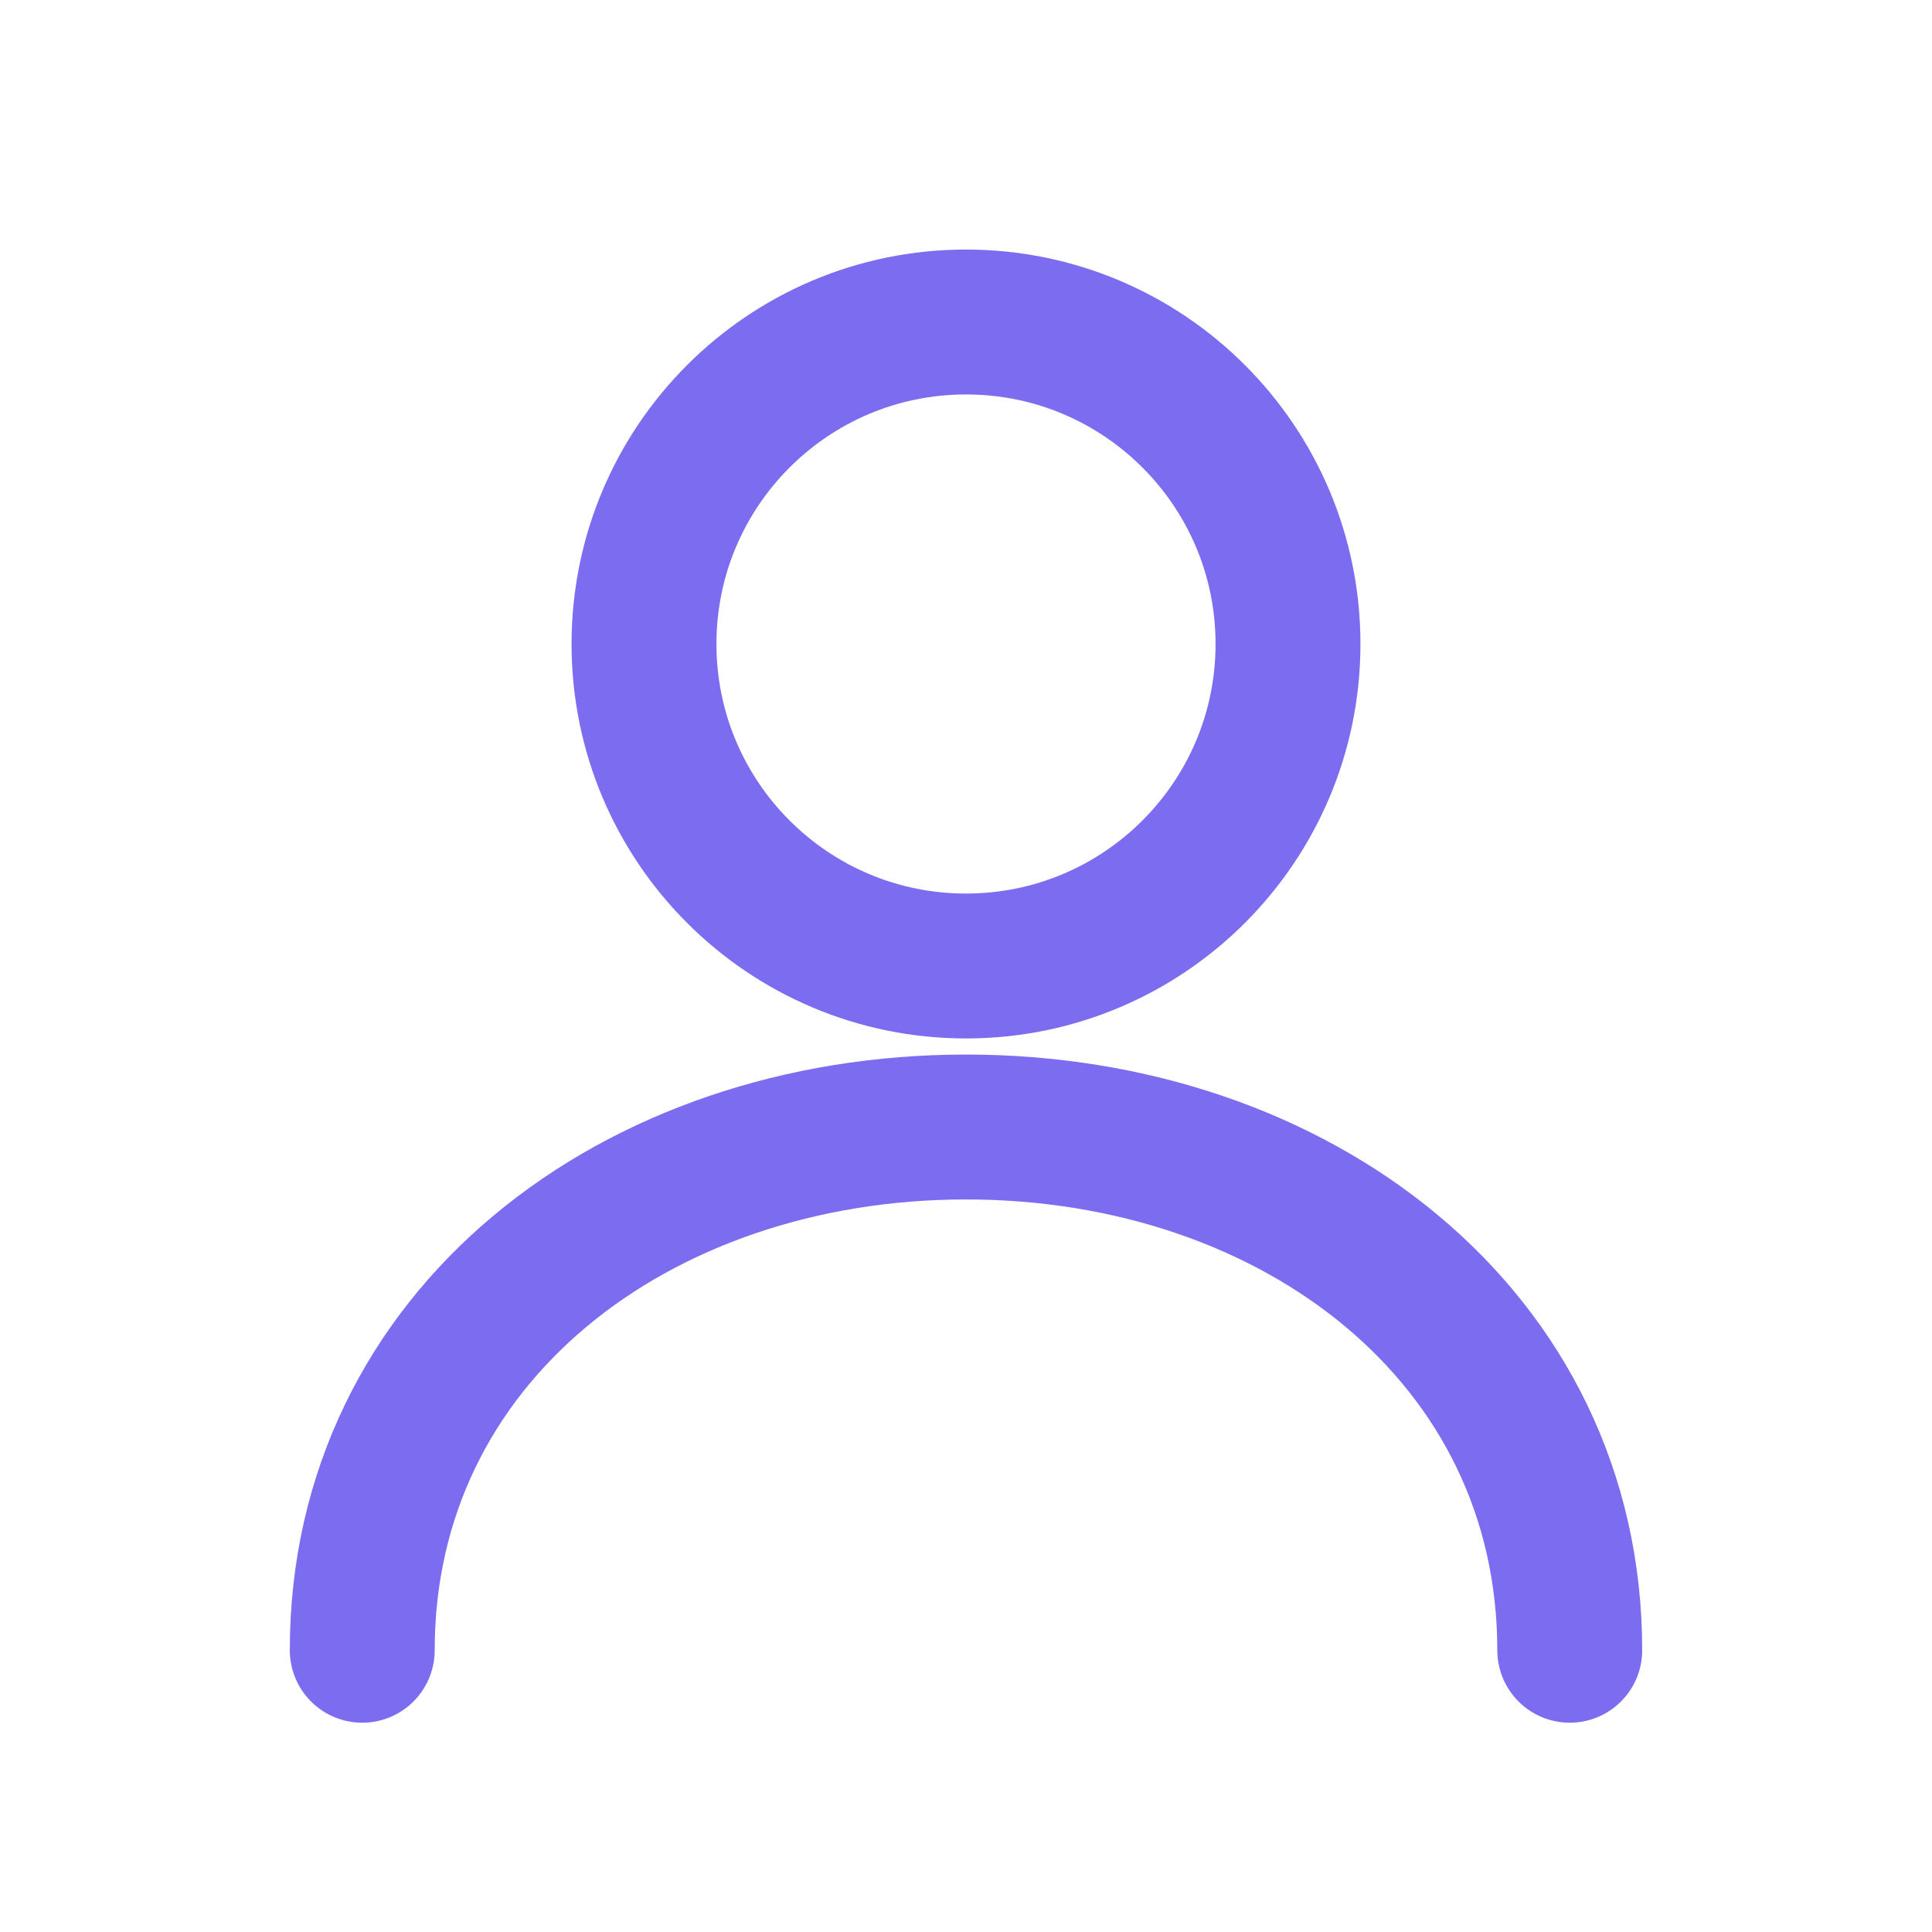
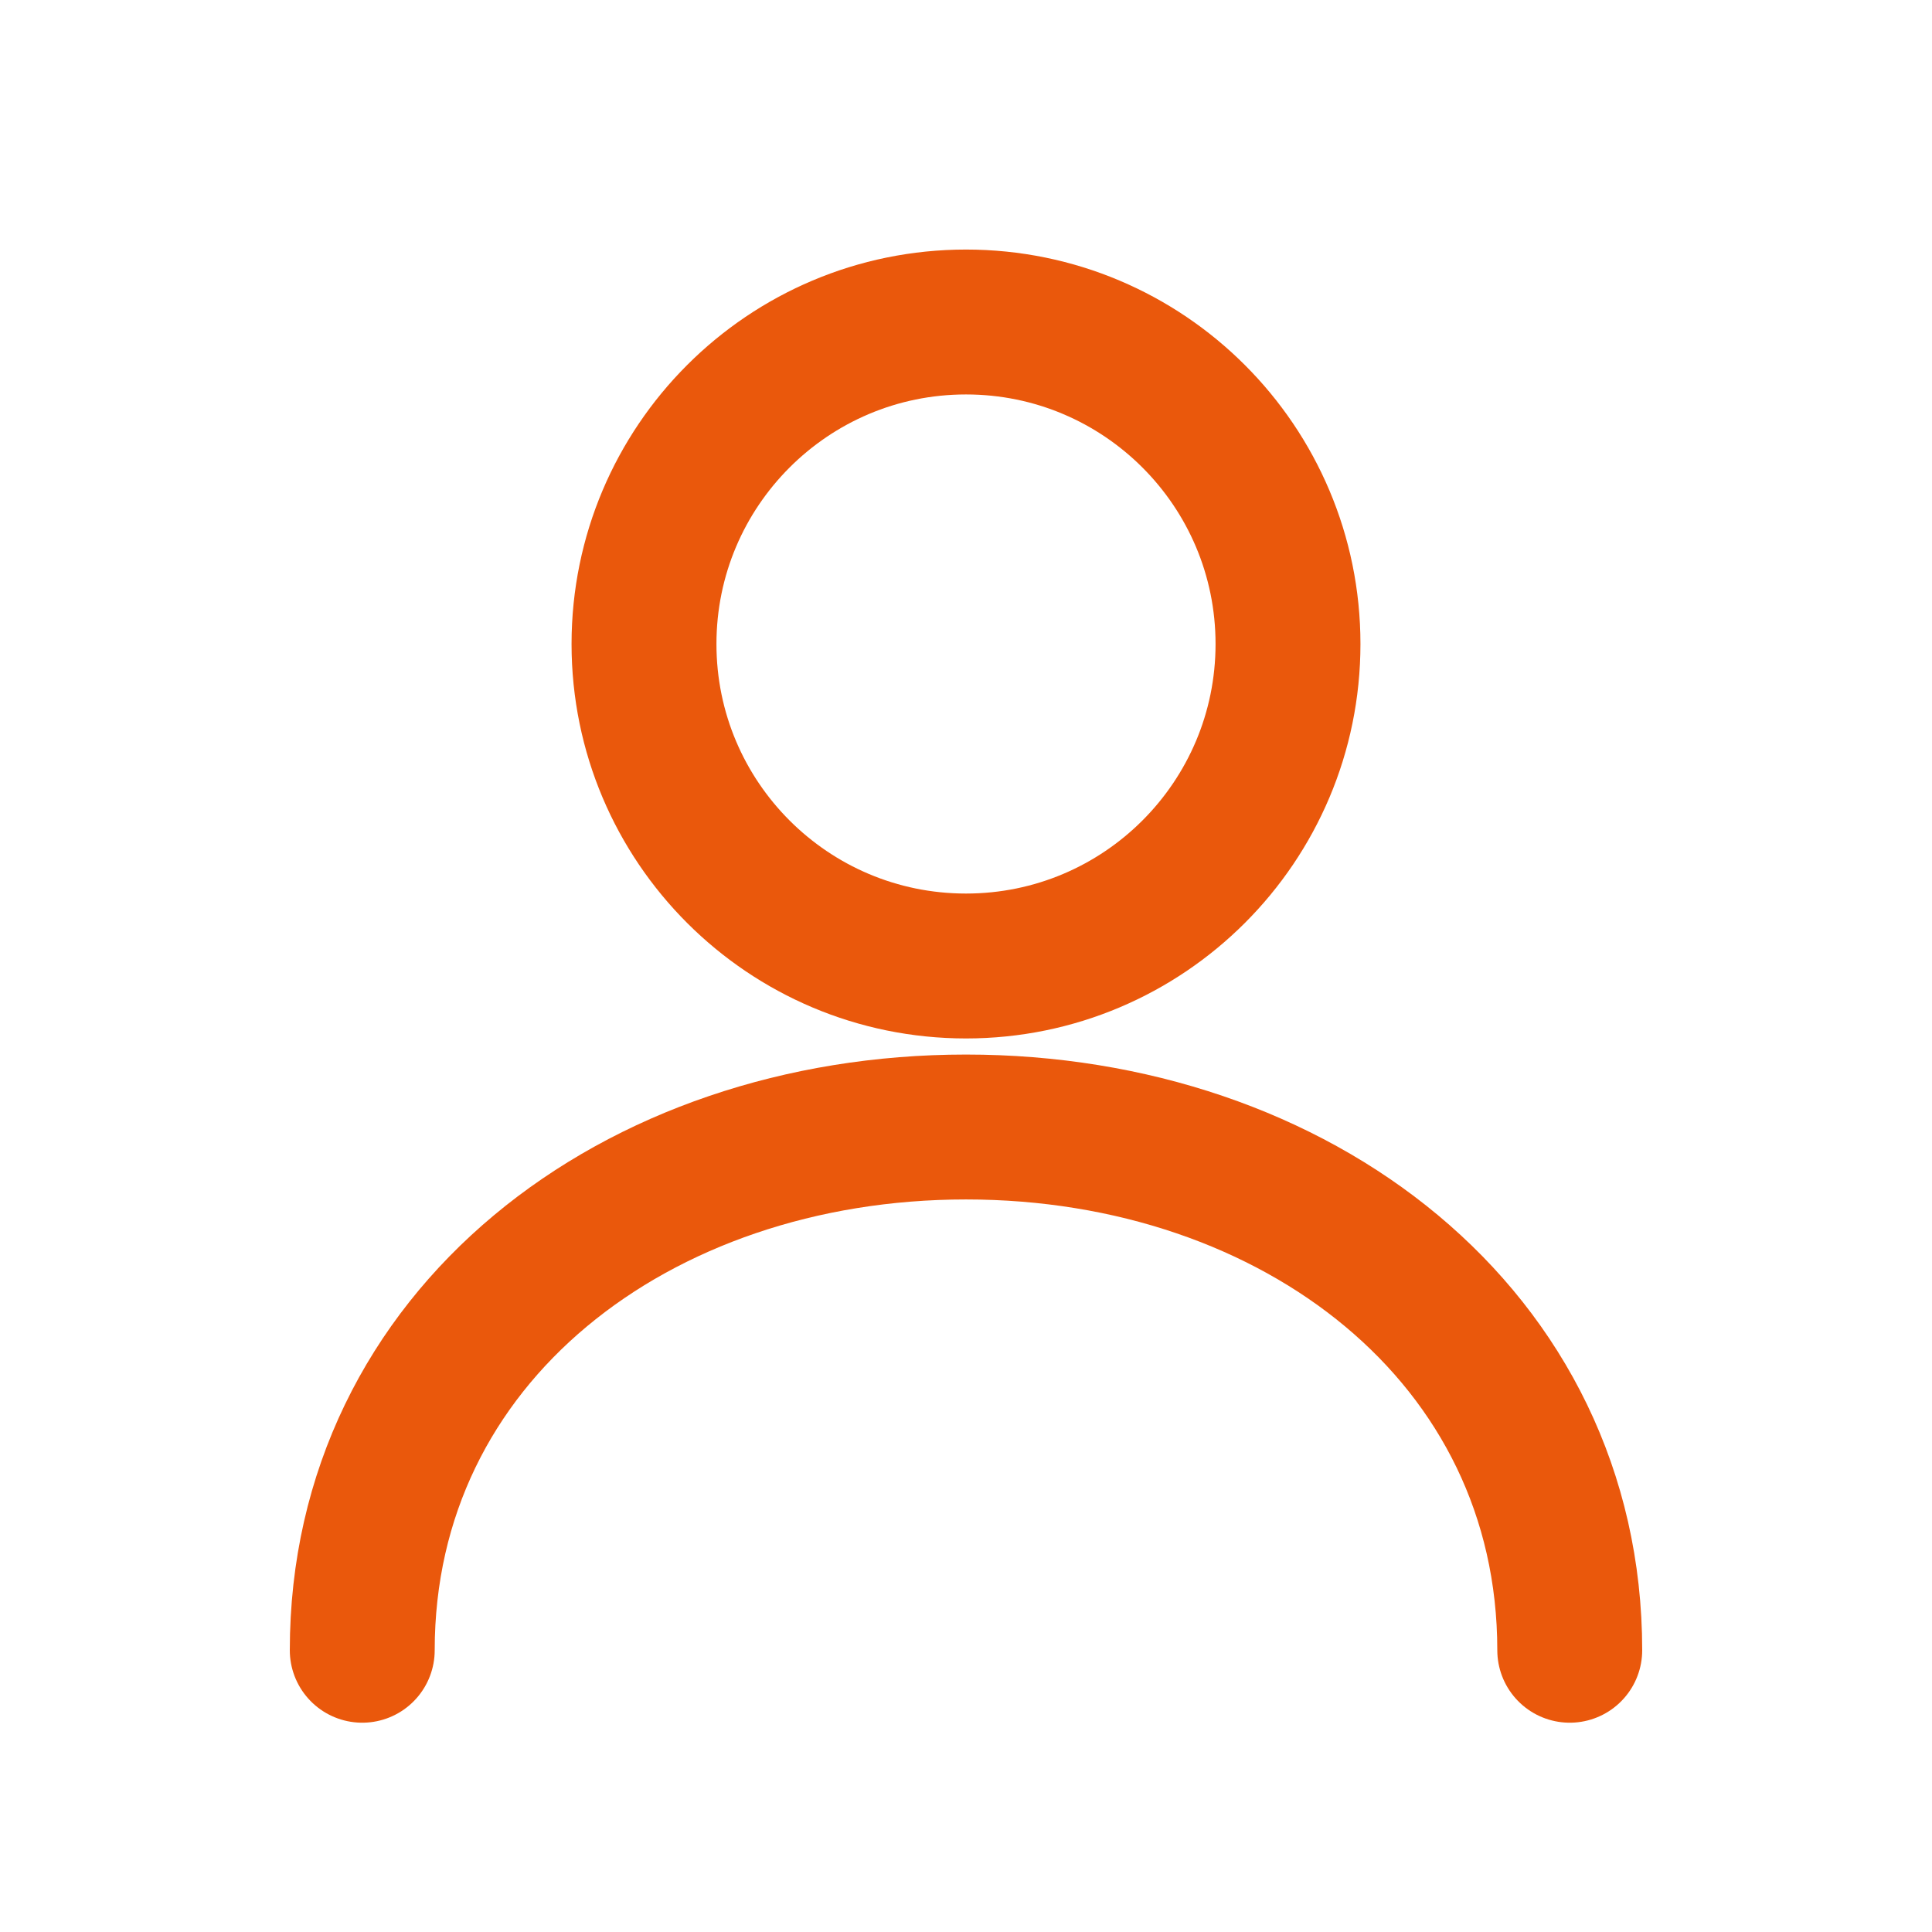
- <svg xmlns="http://www.w3.org/2000/svg" viewBox="0 0 24 24" width="24" height="24" fill="none" stroke="#7C6CF0" stroke-width="1.8" stroke-linecap="round" stroke-linejoin="round">
+ <svg xmlns="http://www.w3.org/2000/svg" viewBox="0 0 24 24" width="24" height="24" fill="none" stroke="#EA580C" stroke-width="1.8" stroke-linecap="round" stroke-linejoin="round">
  <circle cx="12" cy="8" r="4" />
  <path d="M4.5 20.5C4.5 16.6 7.9 14 12 14C16.1 14 19.5 16.6 19.5 20.5" />
</svg>
